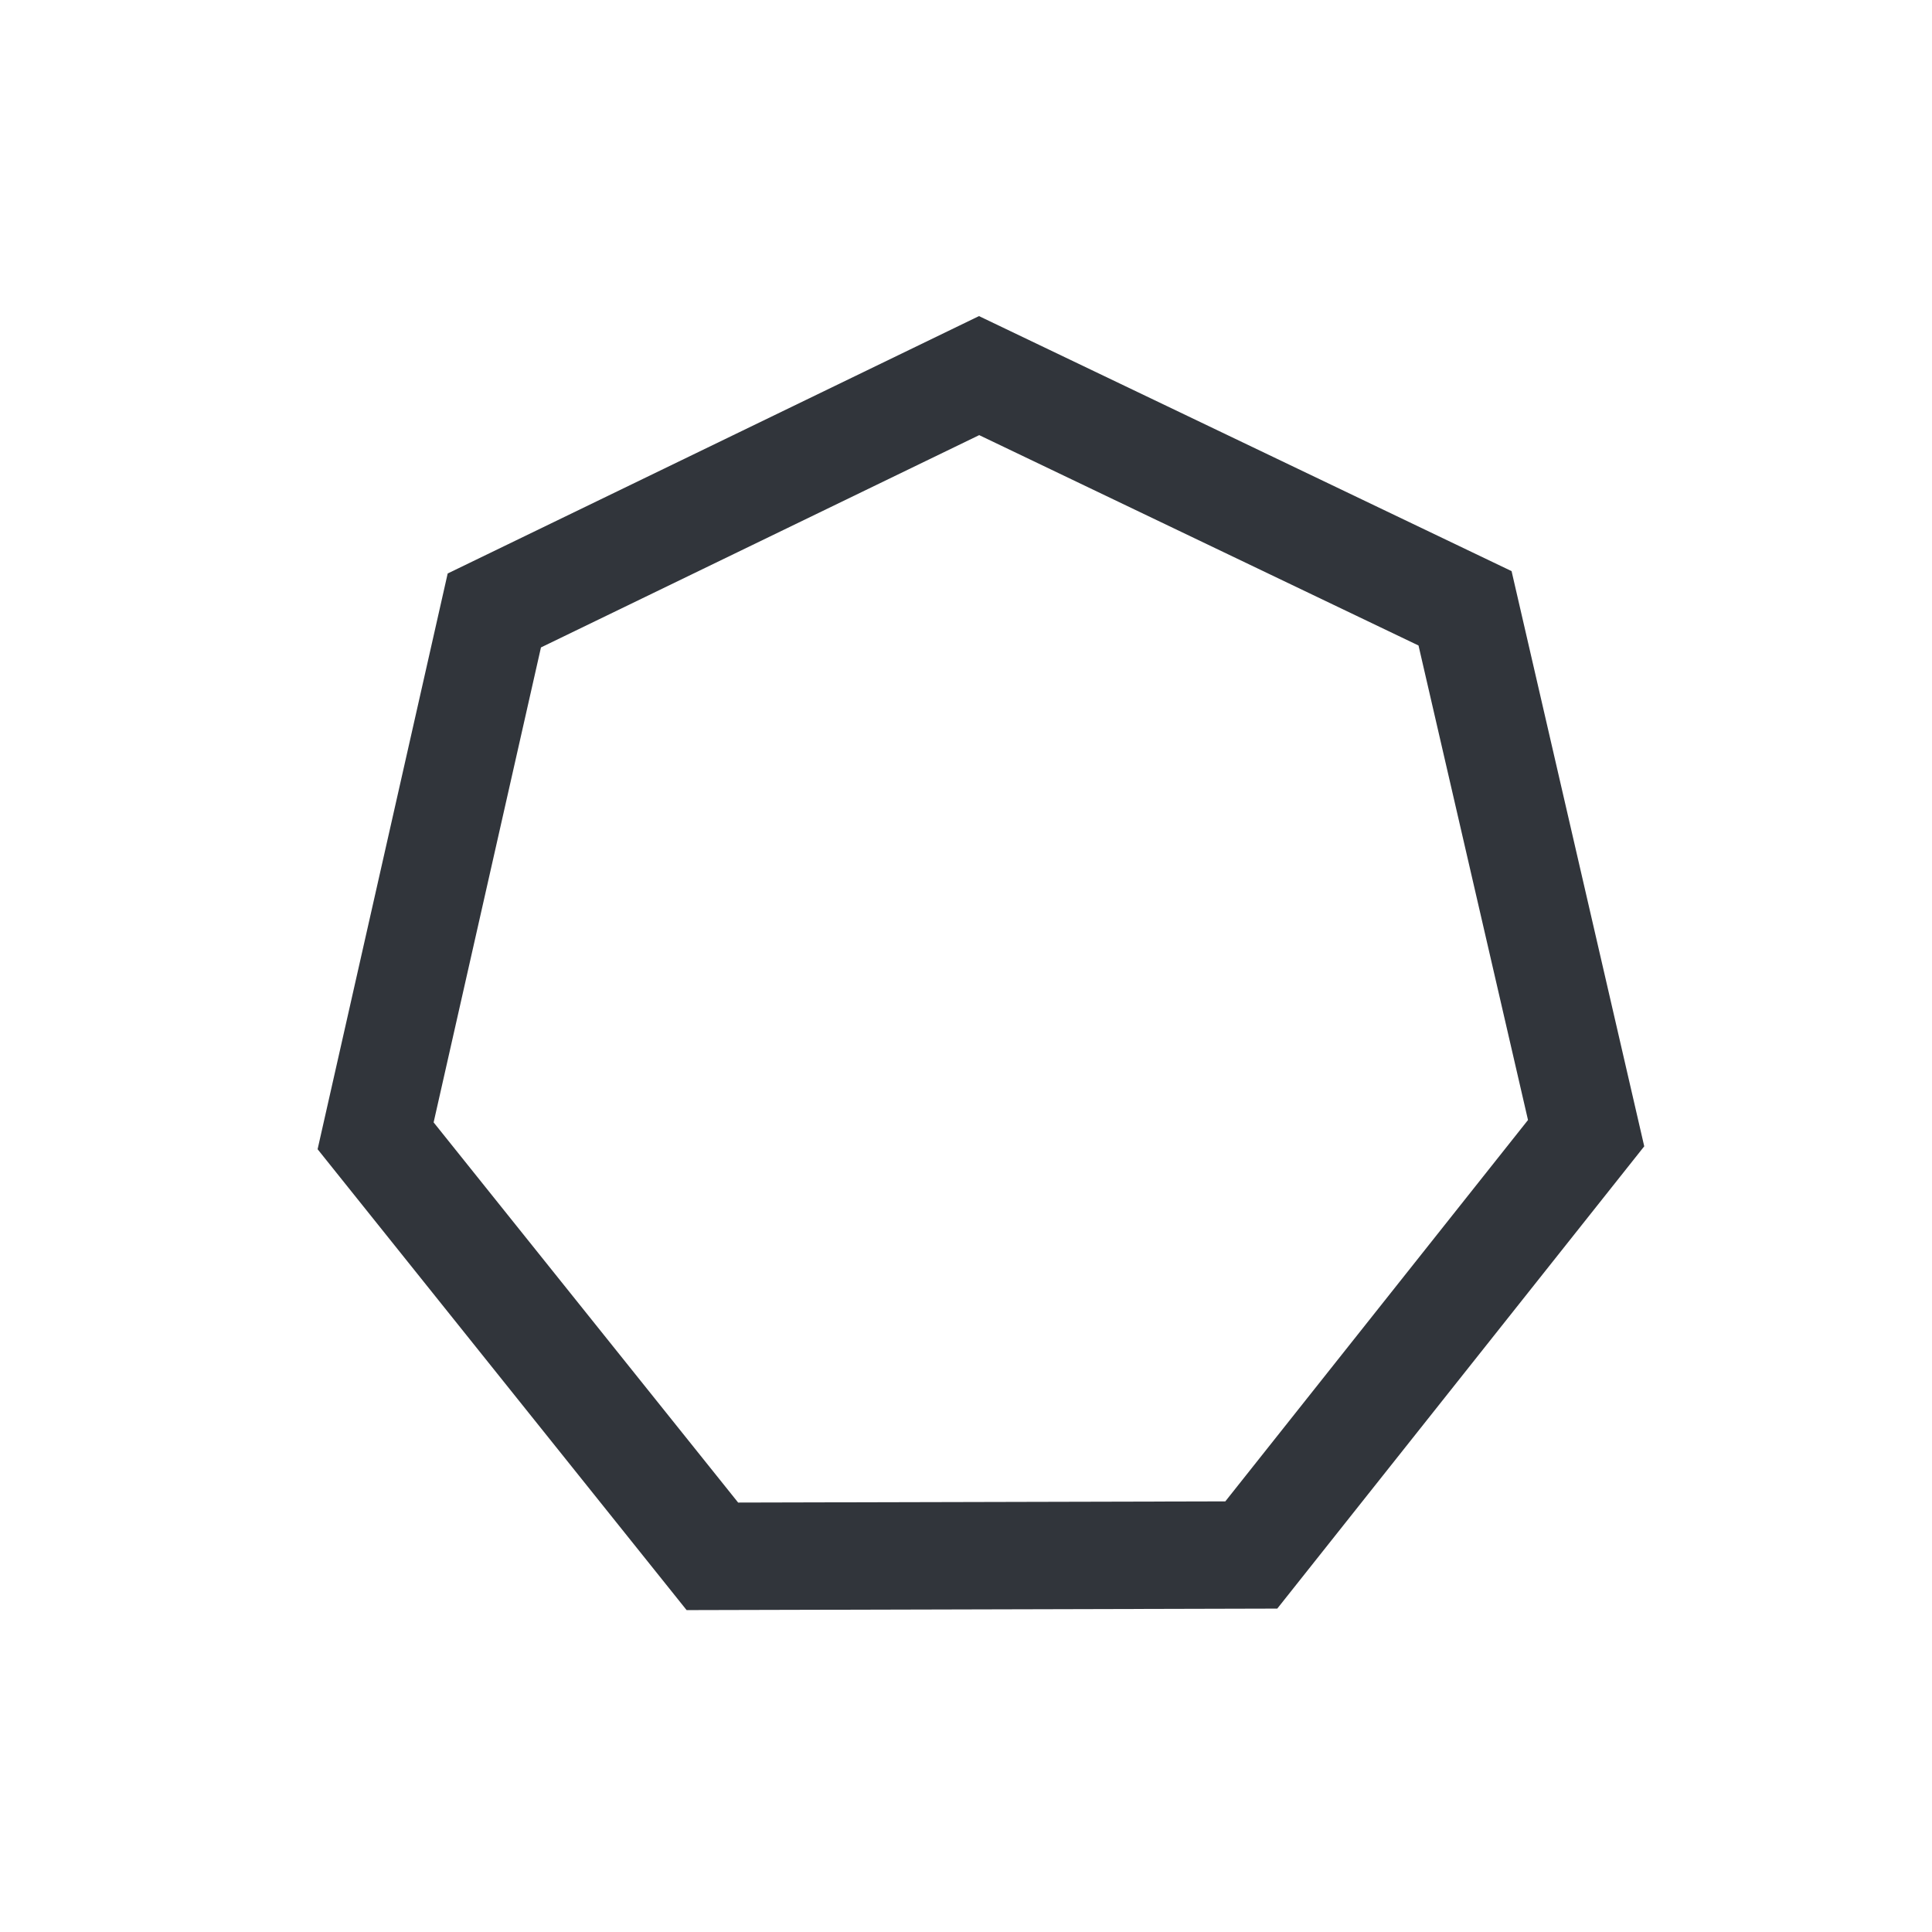
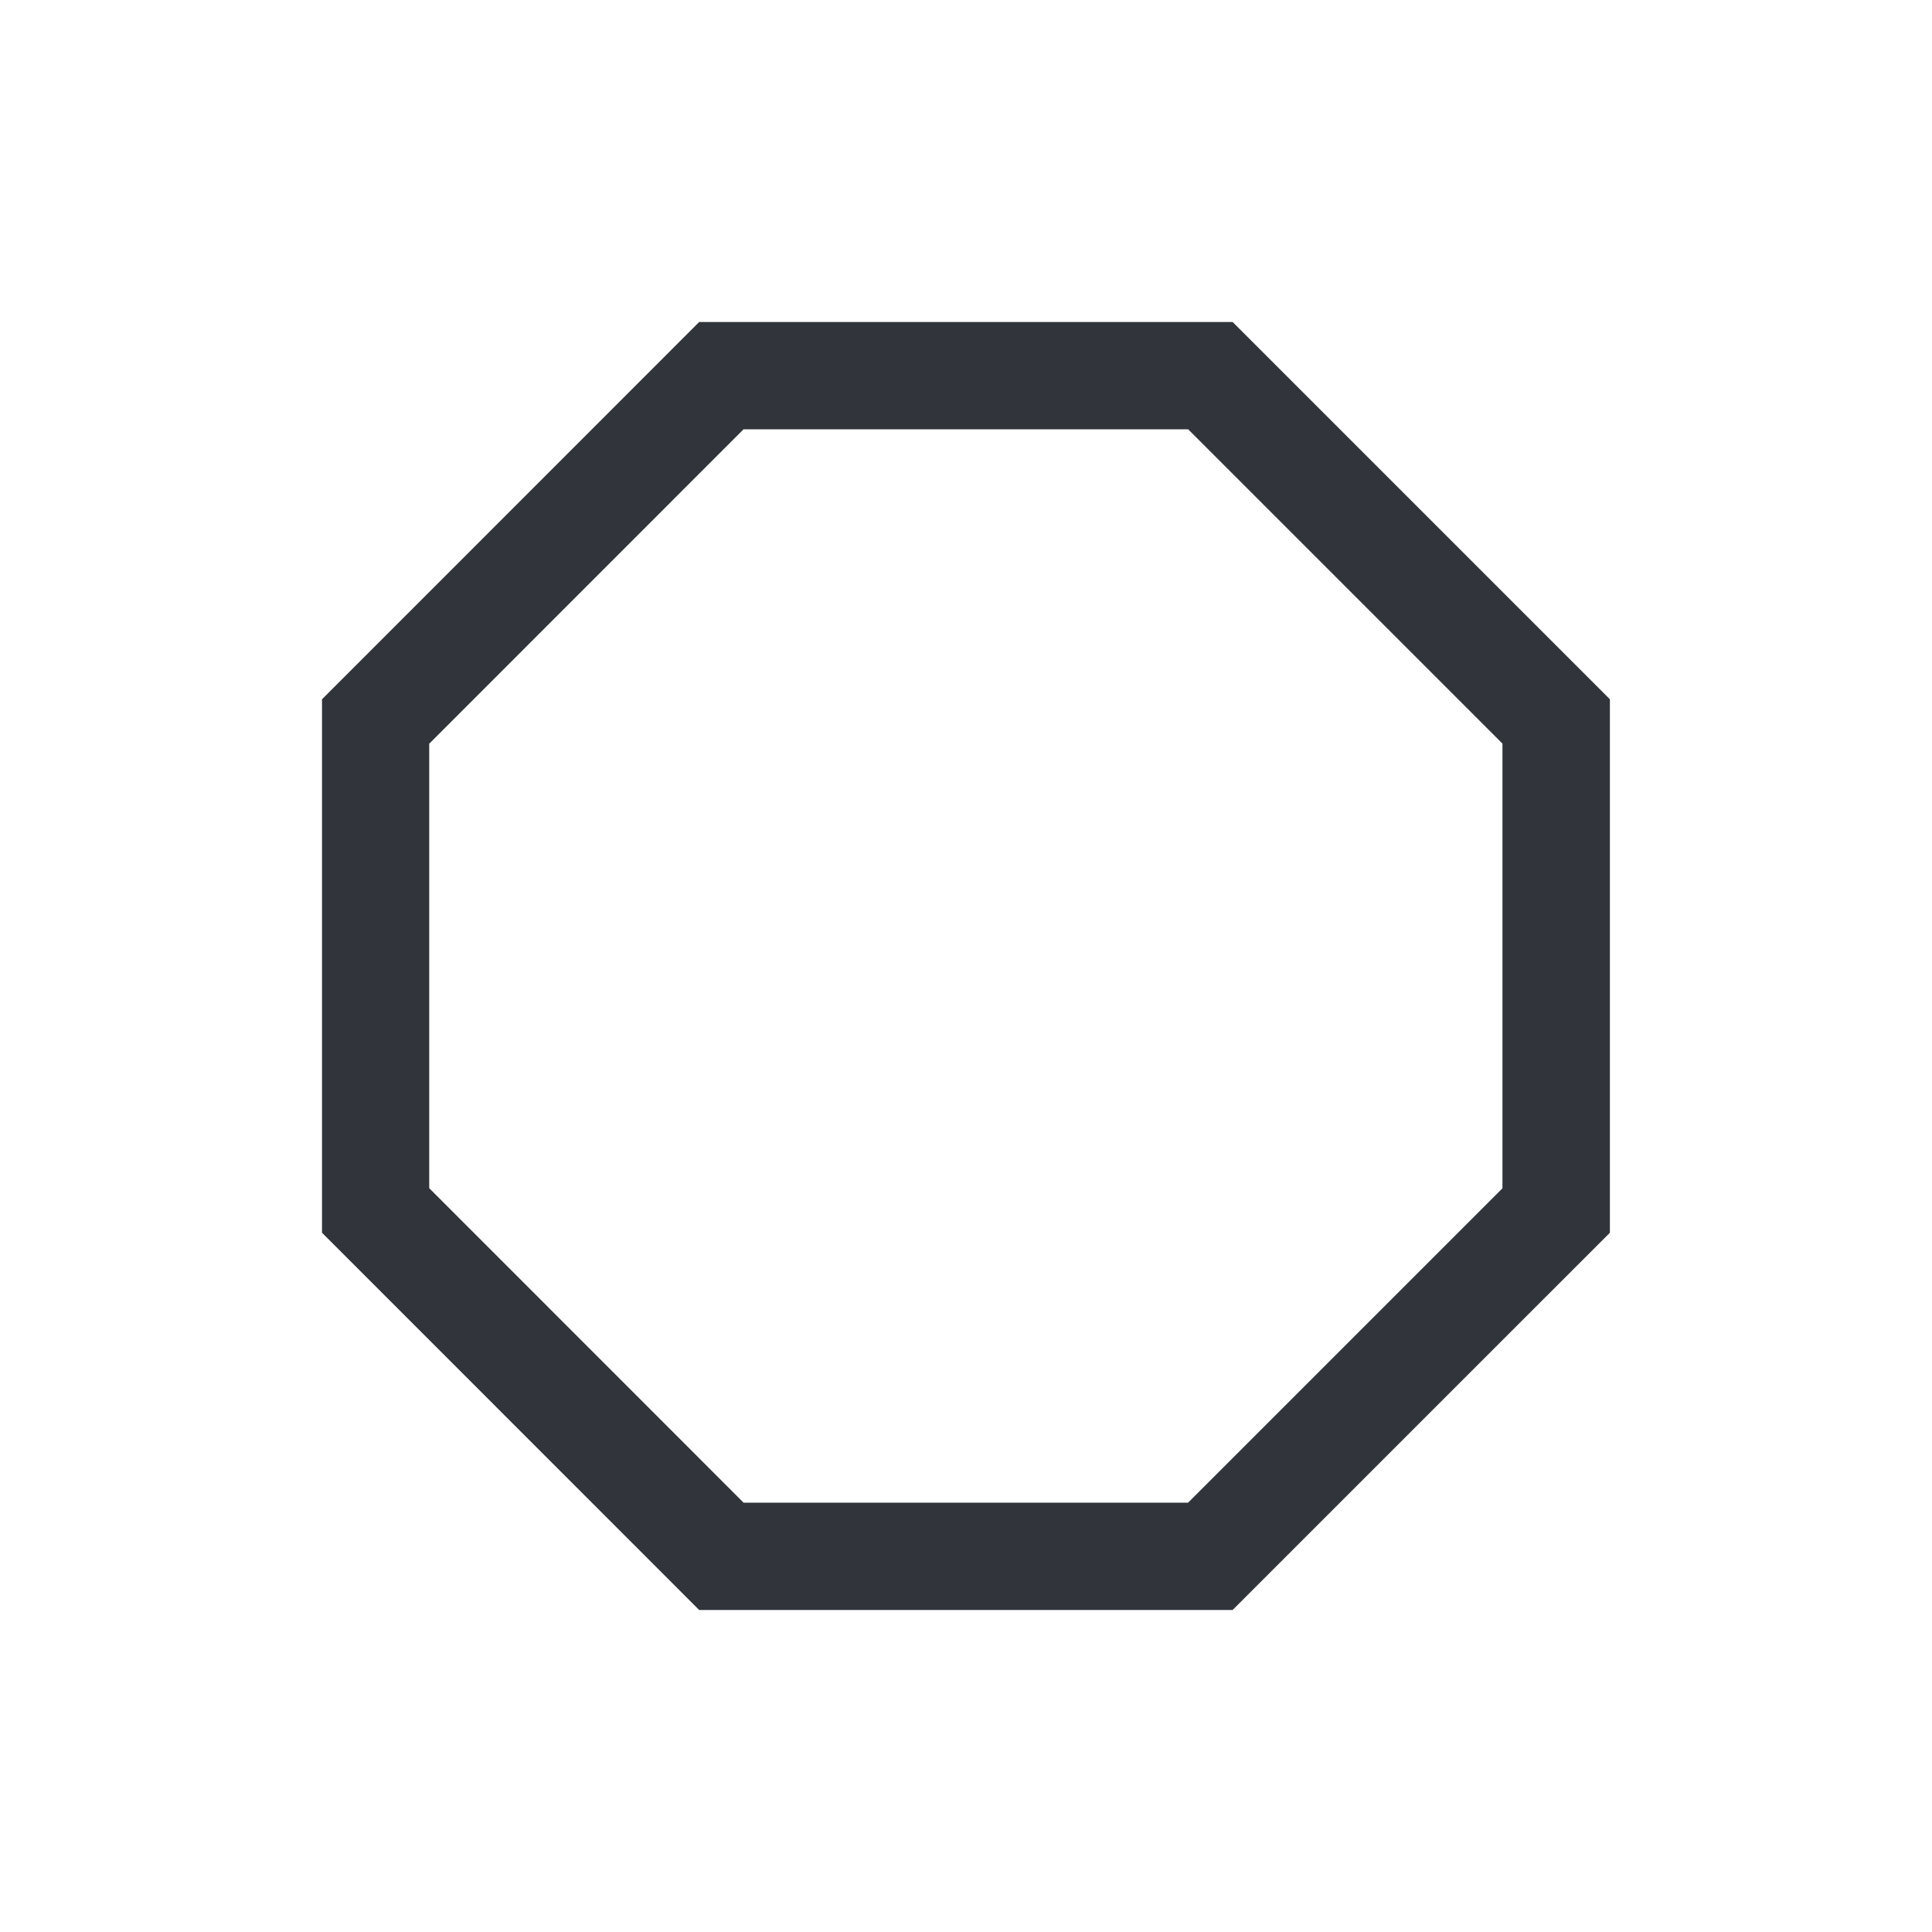
<svg xmlns="http://www.w3.org/2000/svg" width="18px" height="18px" viewBox="0 0 18 18" version="1.1">
  <g id="Details" stroke="none" stroke-width="1" fill="none" fill-rule="evenodd">
-     <g id="Exportable-Icon-assets" transform="translate(-606, -144)" fill="#31353B" fill-rule="nonzero">
-       <g id="Path" transform="translate(606, 144)">
-         <path d="M14.083,5.321 L9.121,2.945 L4.171,5.343 L2.959,10.707 L6.397,15.001 L11.9,14.987 L15.319,10.68 L14.083,5.321 Z M9.123,4.054 L13.216,6.014 L14.236,10.435 L11.416,13.988 L6.877,13.999 L4.04,10.457 L5.04,6.032 L9.123,4.054 Z" />
+     <g id="Exportable-Icon-assets" transform="translate(-606, -165)" fill="#31353B" fill-rule="nonzero">
+       <g id="Path" transform="translate(606, 165)">
+         <path d="M11.484,3 L6.514,3 L3,6.515 L3,11.485 L6.514,15 L11.484,15 L14.999,11.485 L14.999,6.515 L11.484,3 Z M11.07,4 L13.998,6.928 L13.998,11.071 L11.069,14 L6.928,14 L3.999,11.07 L3.999,6.929 L6.927,4 L11.07,4 Z" />
      </g>
    </g>
  </g>
</svg>
